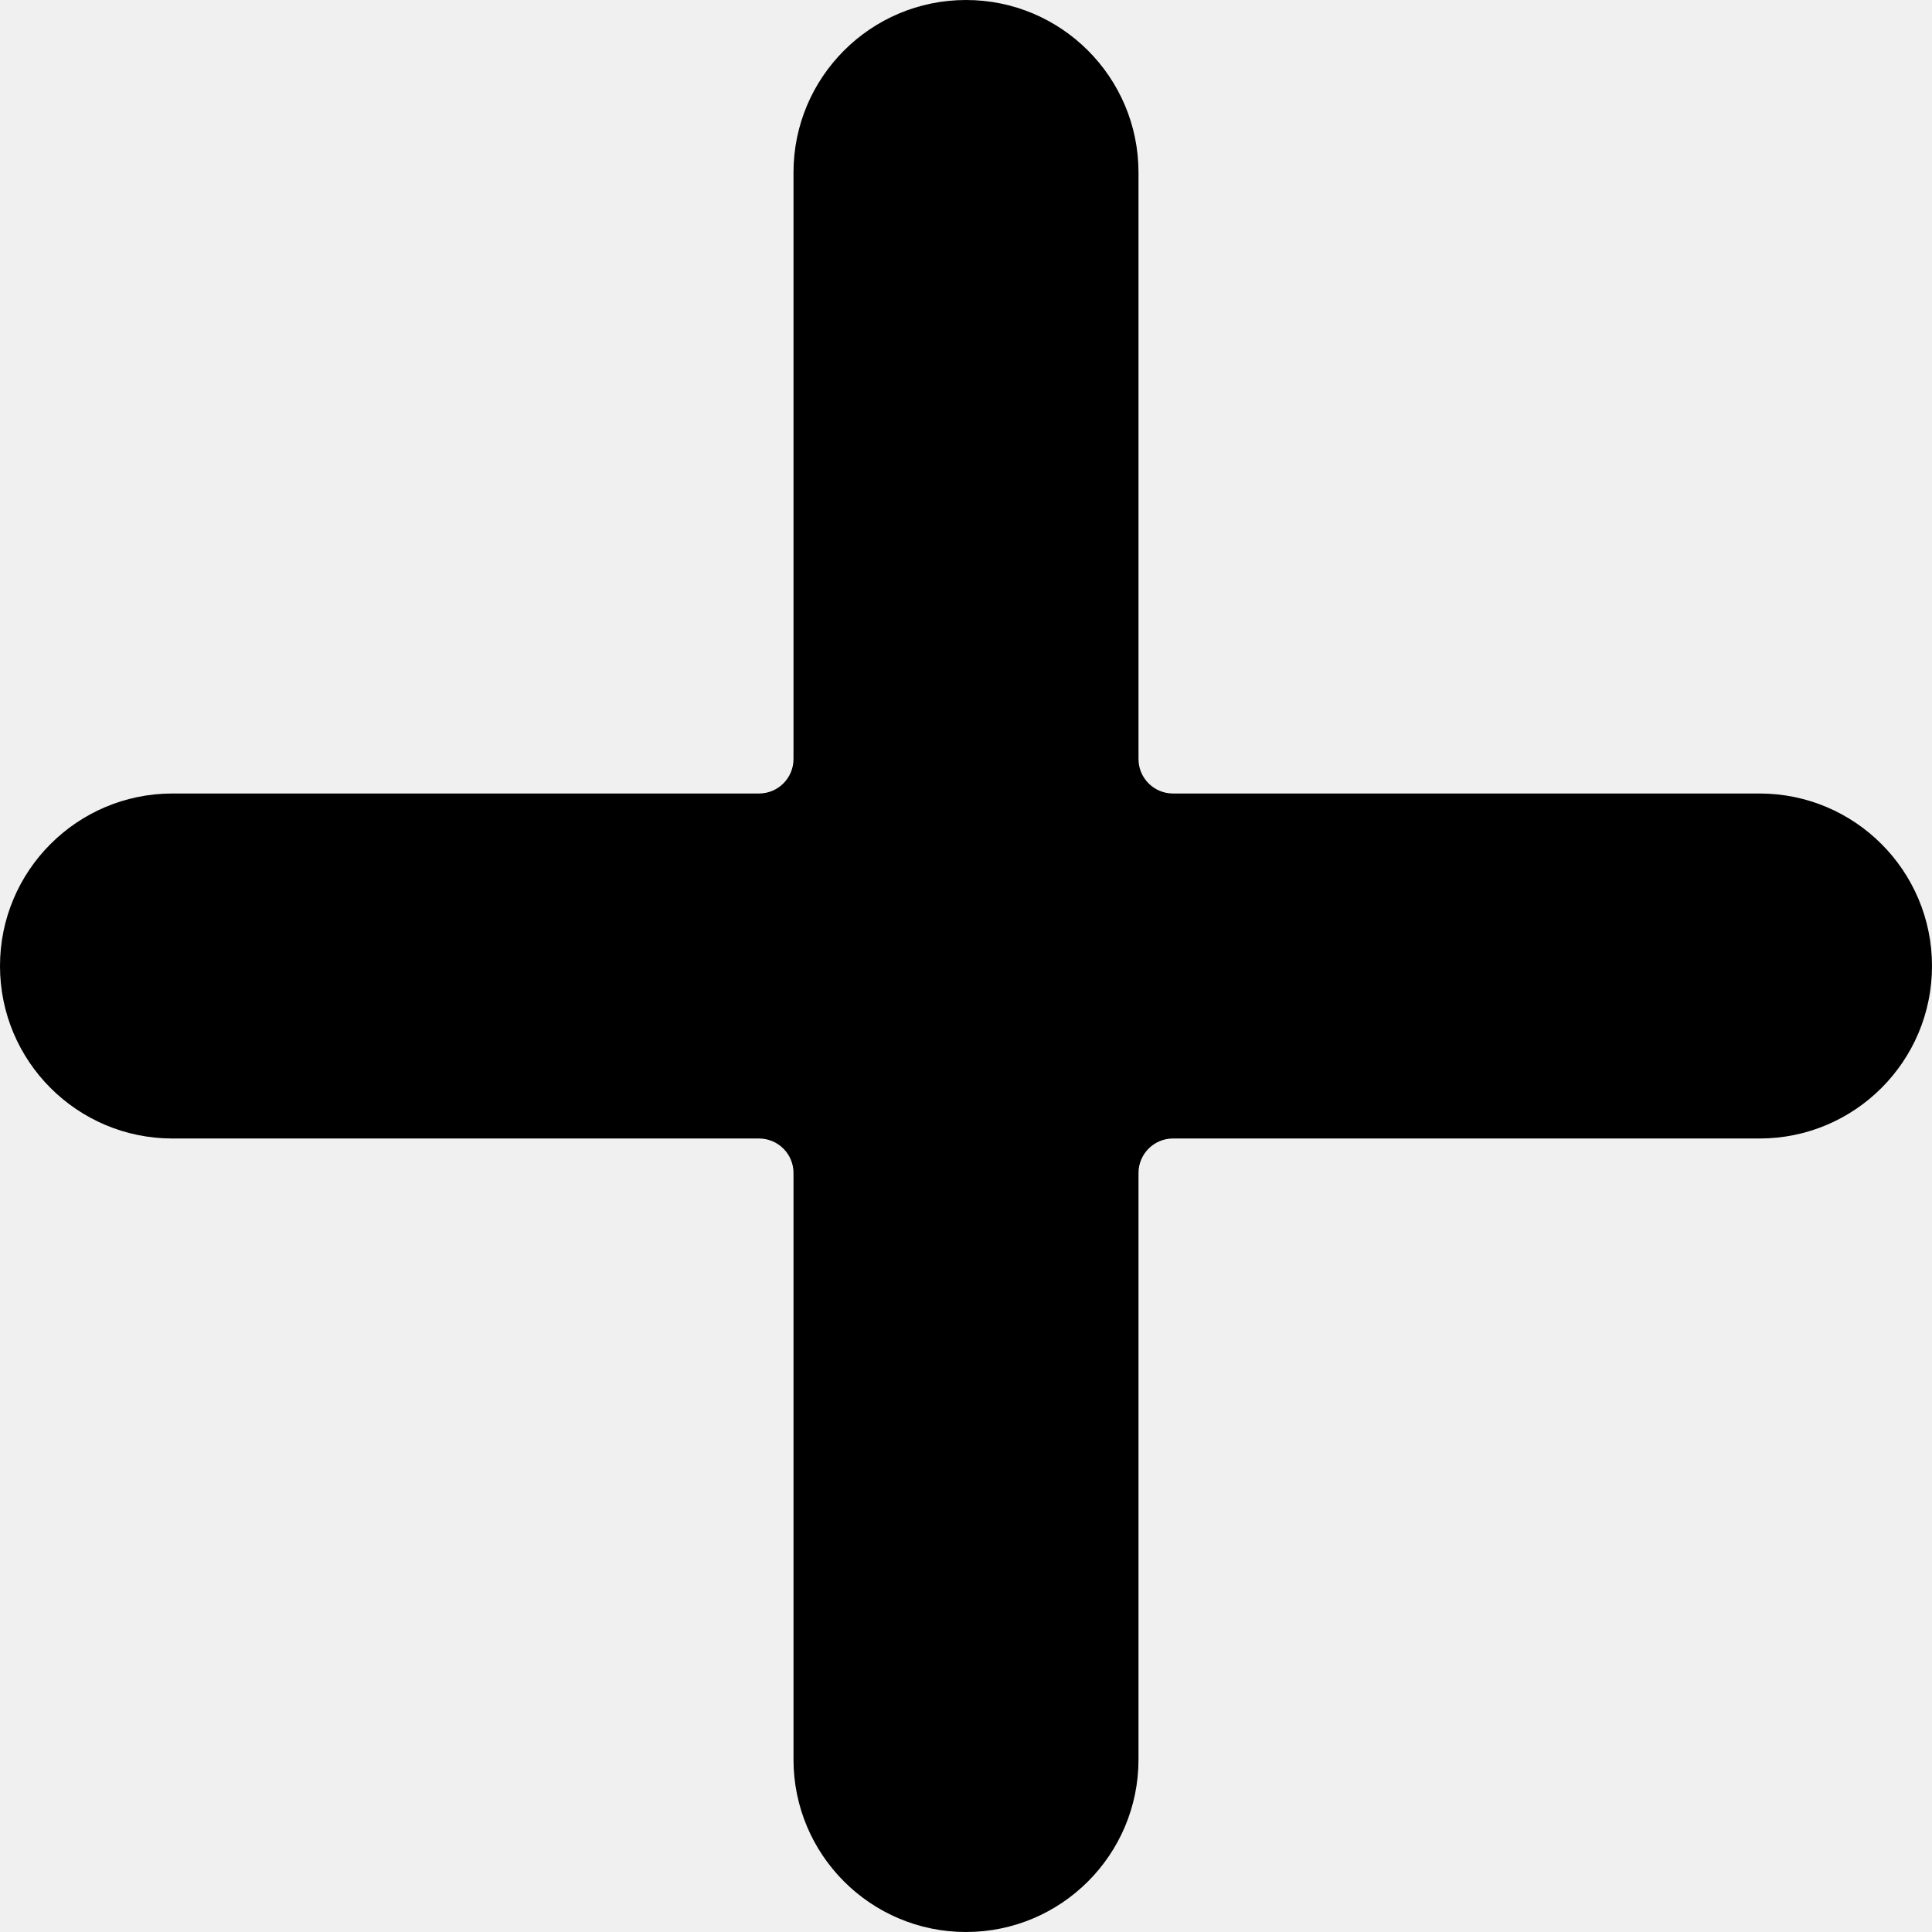
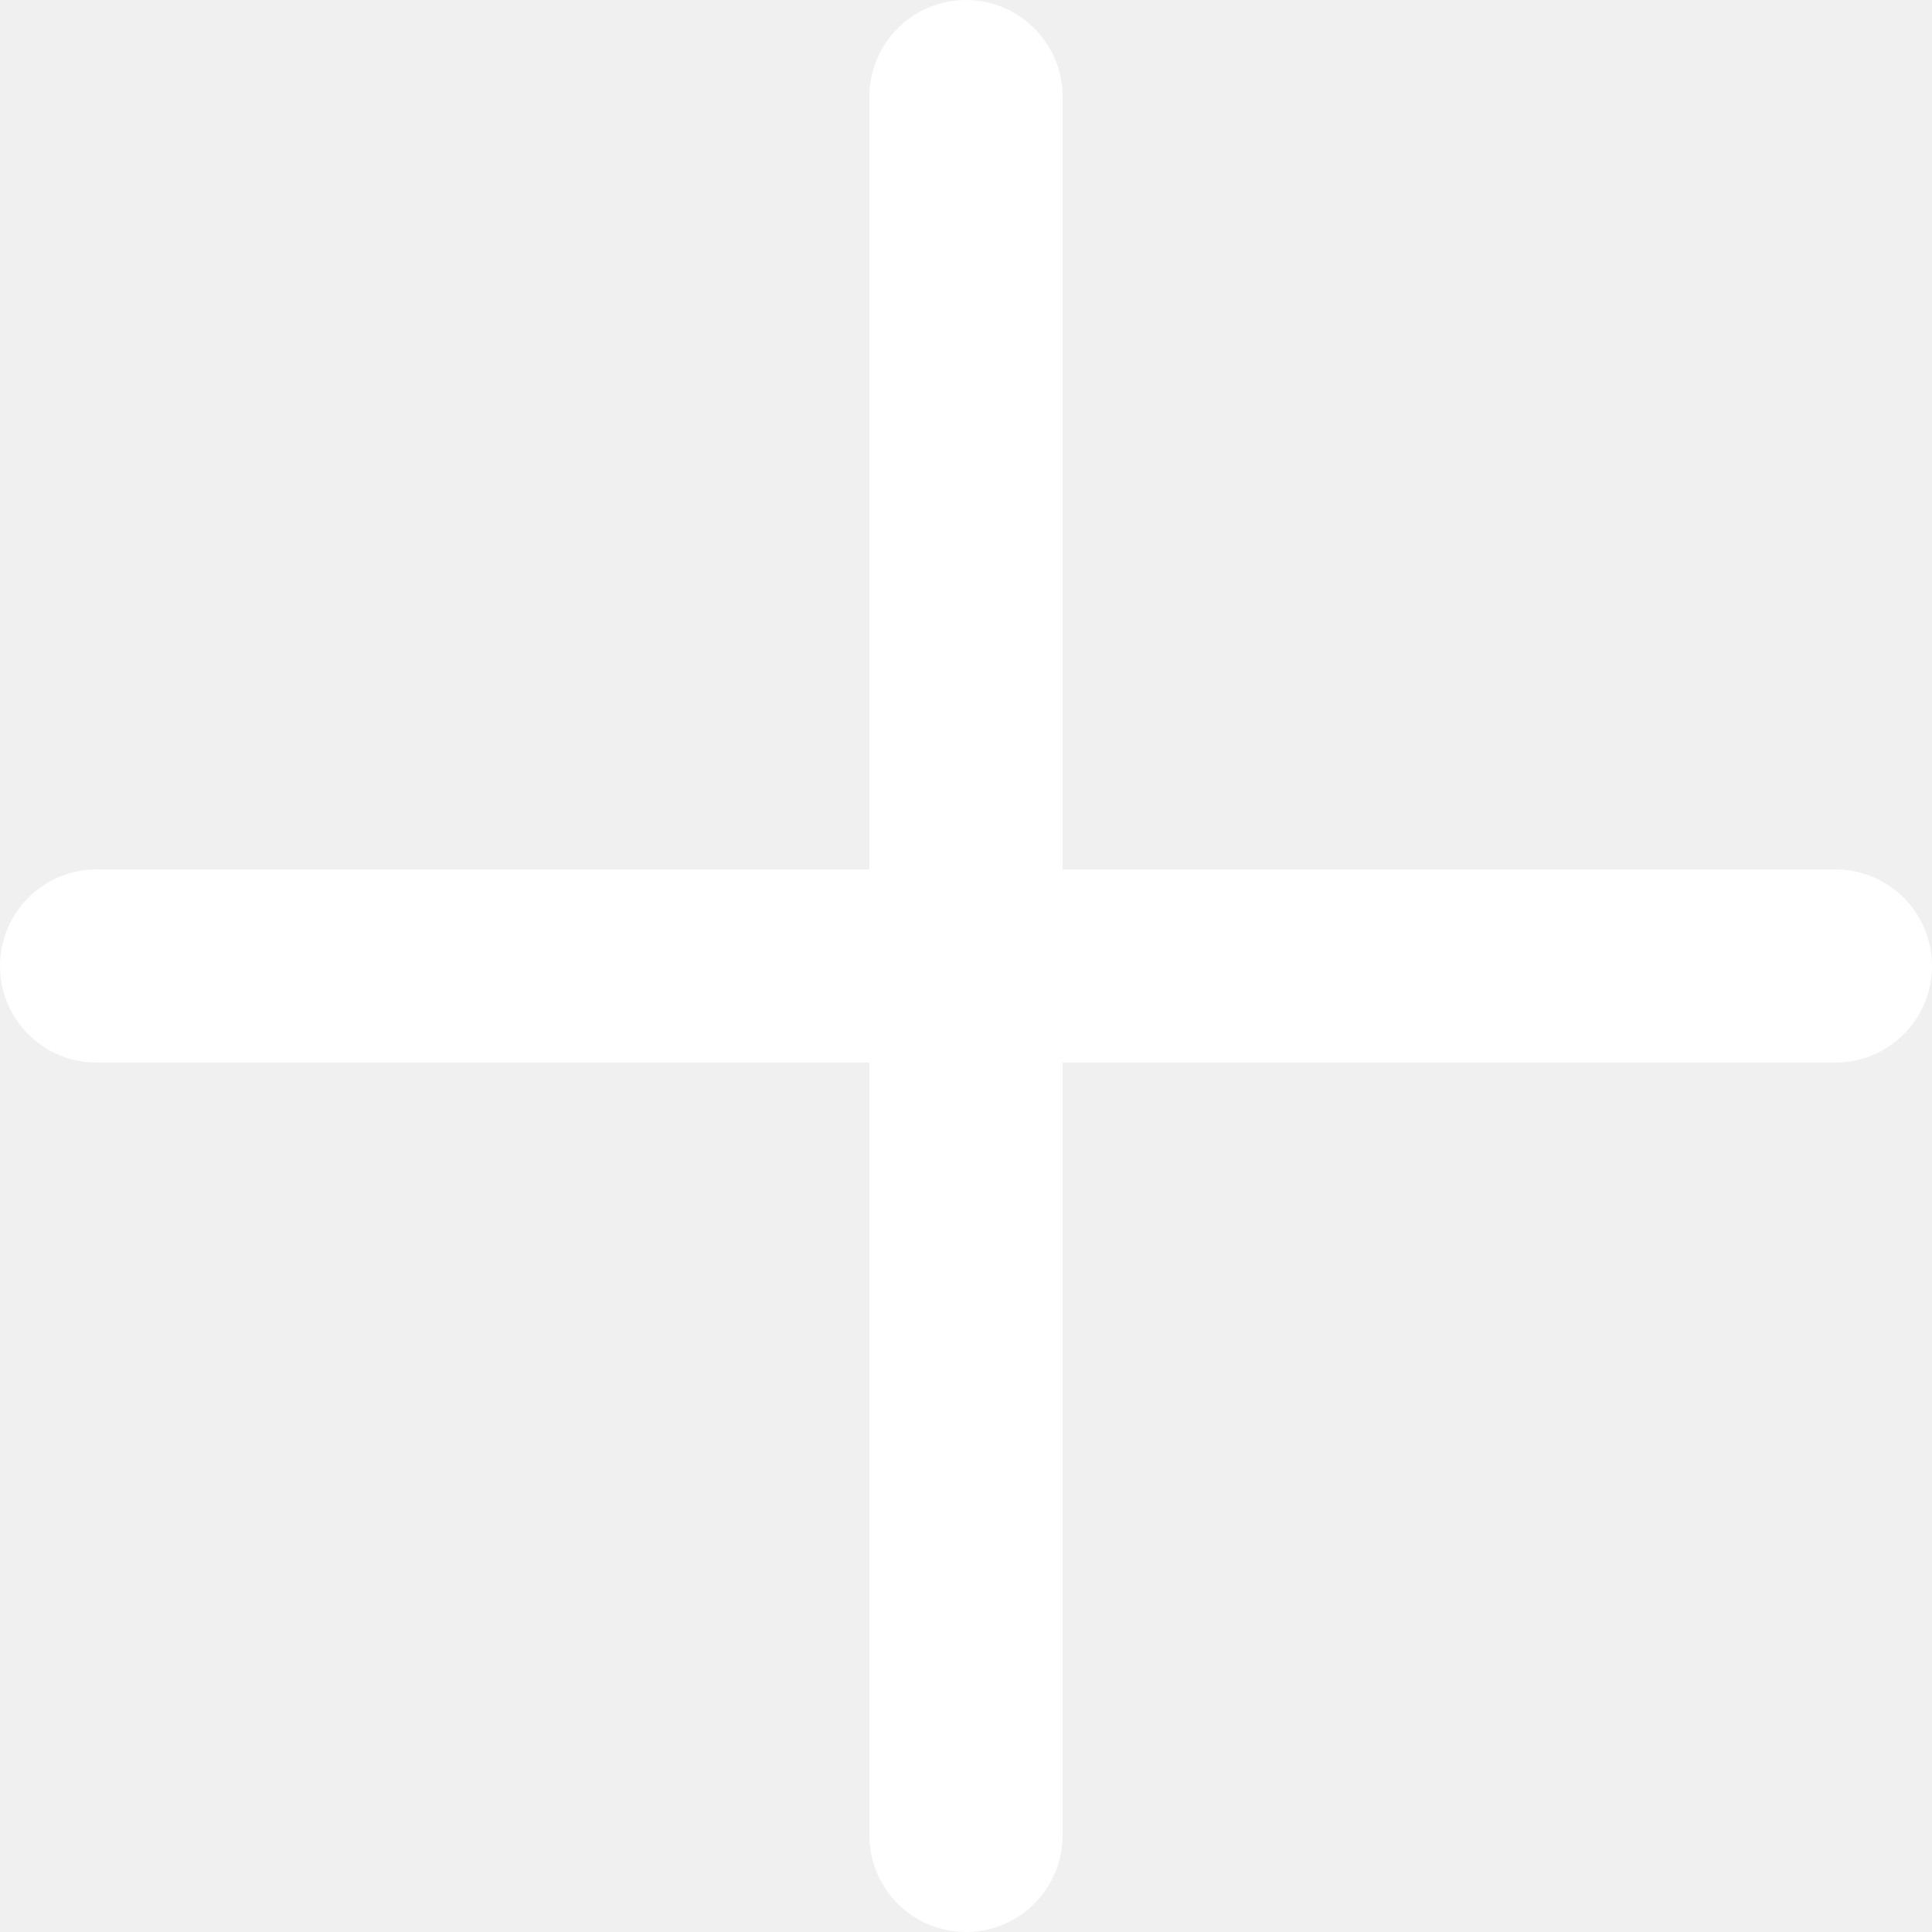
- <svg xmlns="http://www.w3.org/2000/svg" height="448pt" viewBox="0 0 448 448" width="448pt">
-   <path d="m408 184h-136c-4.418 0-8-3.582-8-8v-136c0-22.09-17.91-40-40-40s-40 17.91-40 40v136c0 4.418-3.582 8-8 8h-136c-22.09 0-40 17.91-40 40s17.91 40 40 40h136c4.418 0 8 3.582 8 8v136c0 22.09 17.91 40 40 40s40-17.91 40-40v-136c0-4.418 3.582-8 8-8h136c22.09 0 40-17.91 40-40s-17.91-40-40-40zm0 0" />
+ <svg xmlns="http://www.w3.org/2000/svg" height="512px" viewBox="0 0 426.667 426.667" width="512px">
+   <g>
+     <path d="m405.332 192h-170.664v-170.668c0-11.773-9.559-21.332-21.336-21.332-11.773 0-21.332 9.559-21.332 21.332v170.668h-170.668c-11.773 0-21.332 9.559-21.332 21.332 0 11.777 9.559 21.336 21.332 21.336h170.668v170.664c0 11.777 9.559 21.336 21.332 21.336 11.777 0 21.336-9.559 21.336-21.336v-170.664h170.664c11.777 0 21.336-9.559 21.336-21.336 0-11.773-9.559-21.332-21.336-21.332zm0 0" data-original="#000000" class="active-path" data-old_color="#000000" fill="#FFFFFF" />
+   </g>
</svg>
